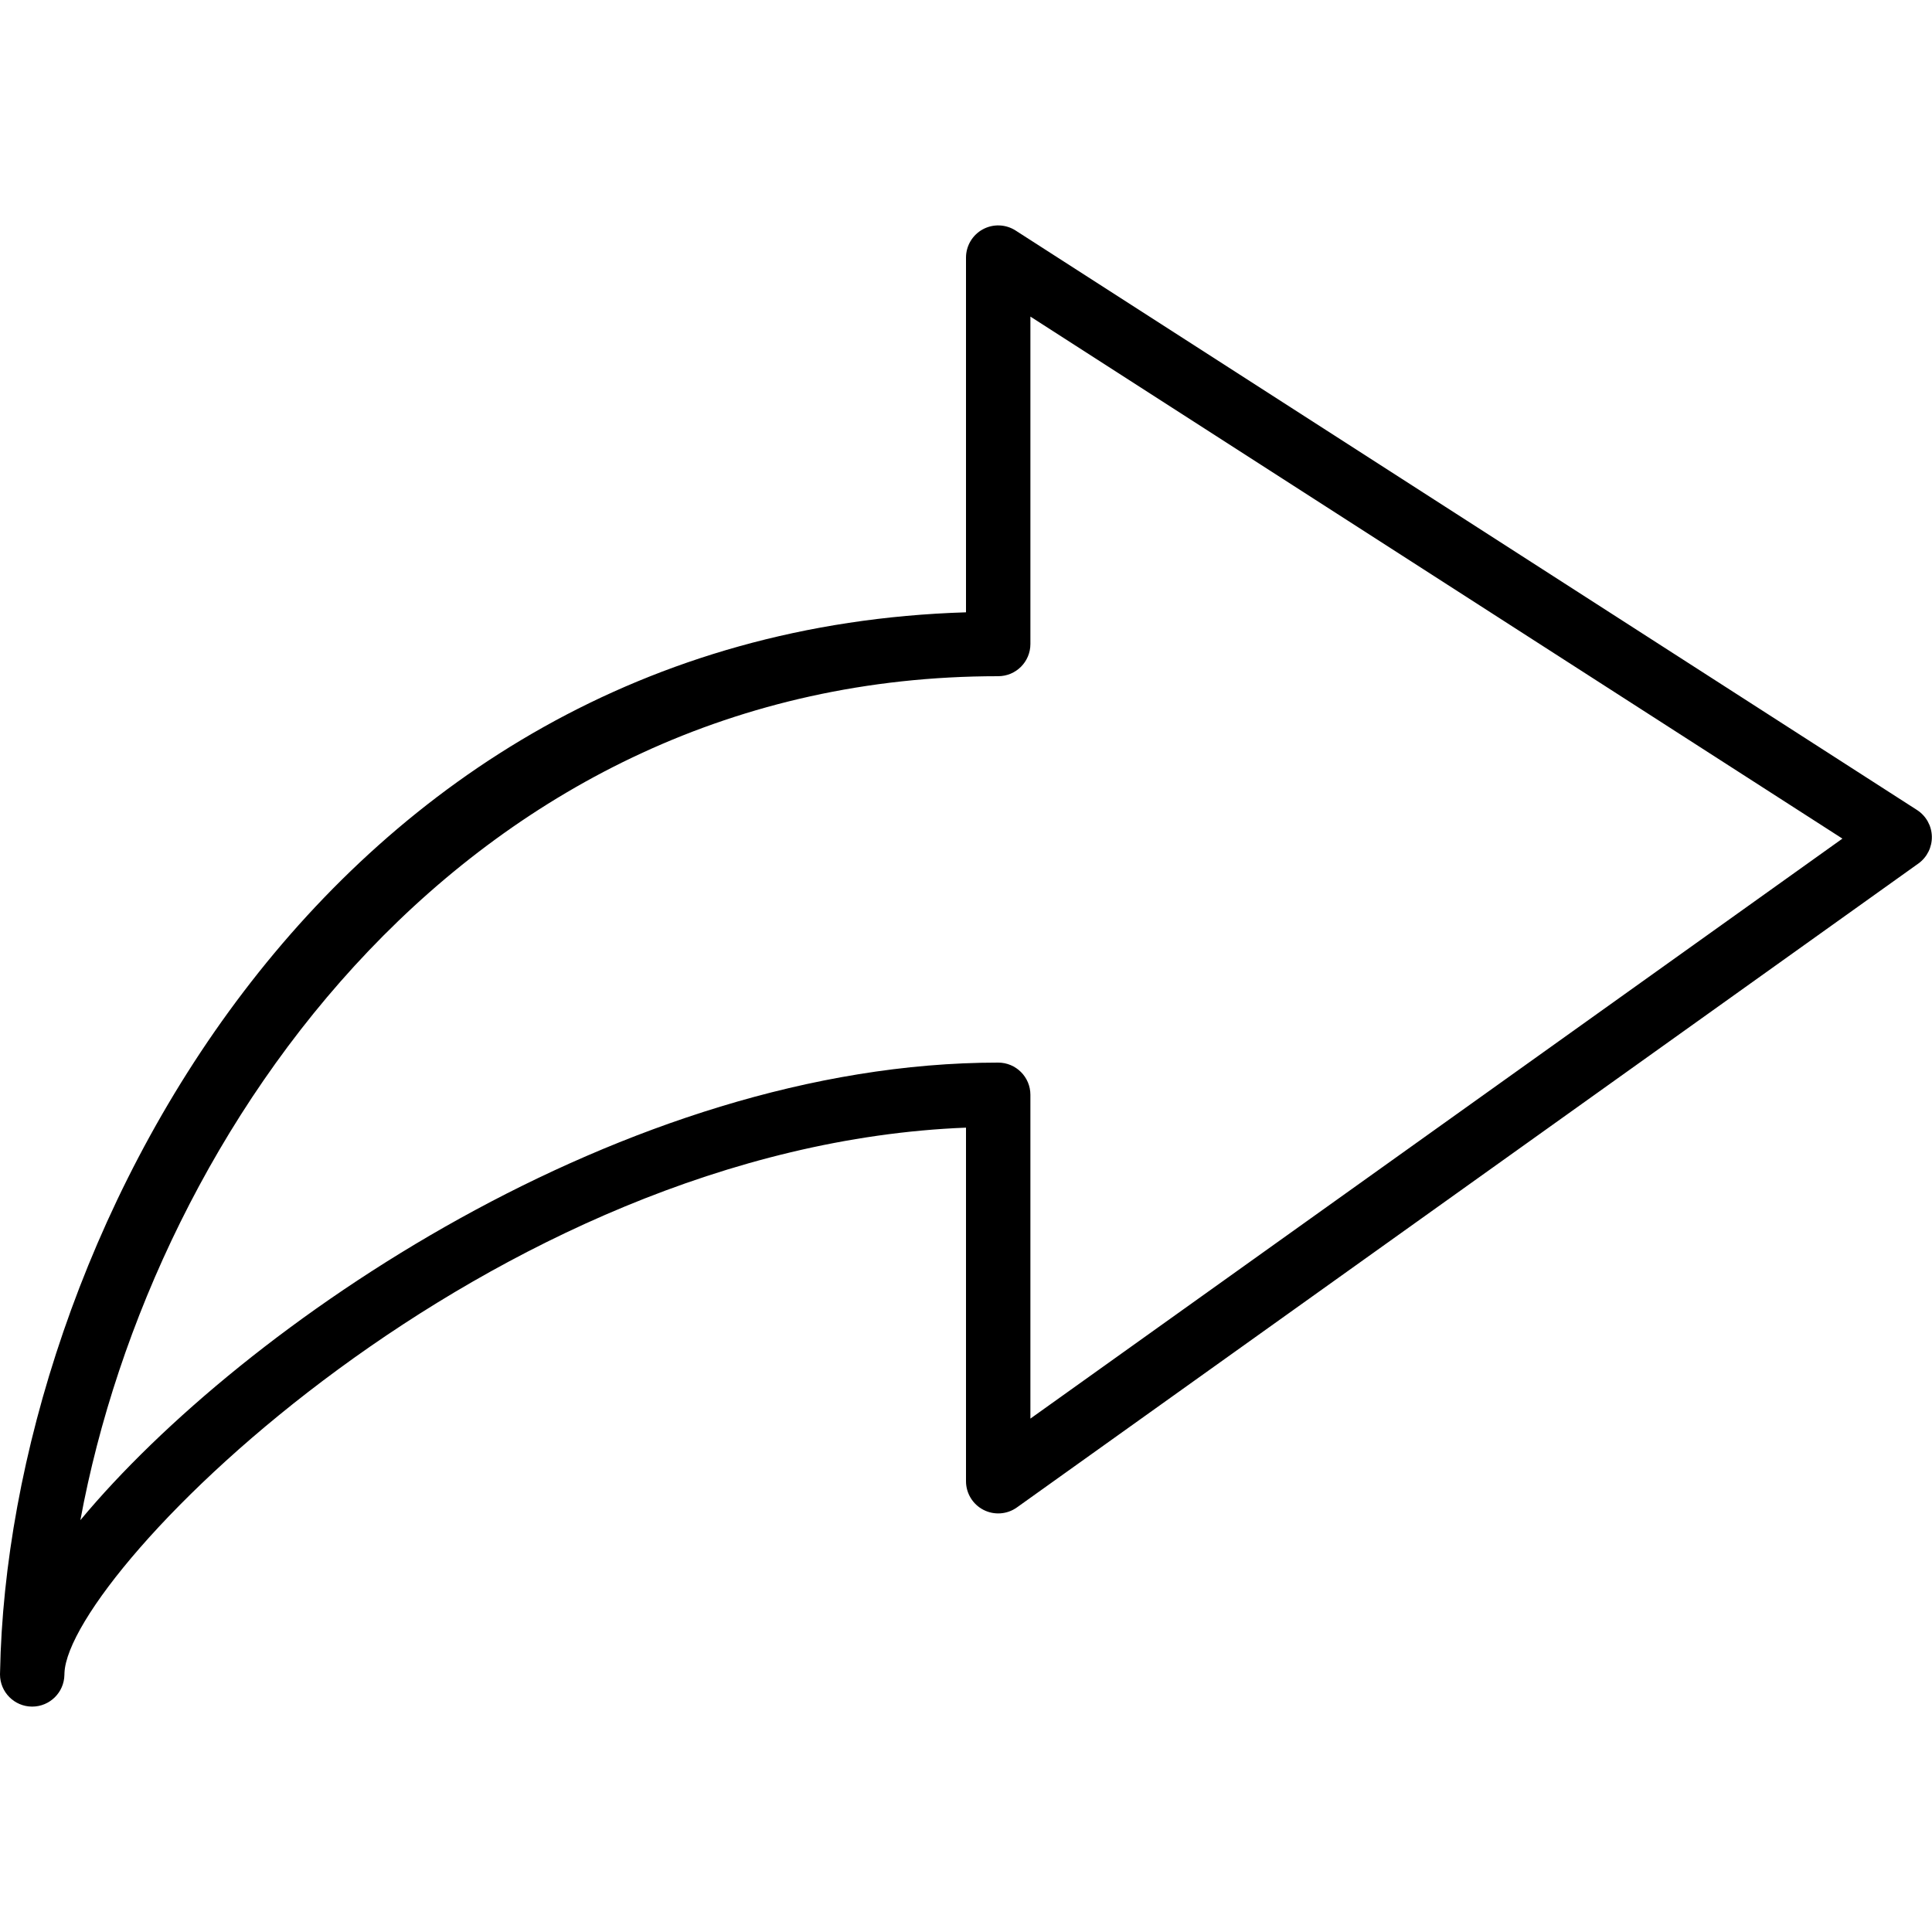
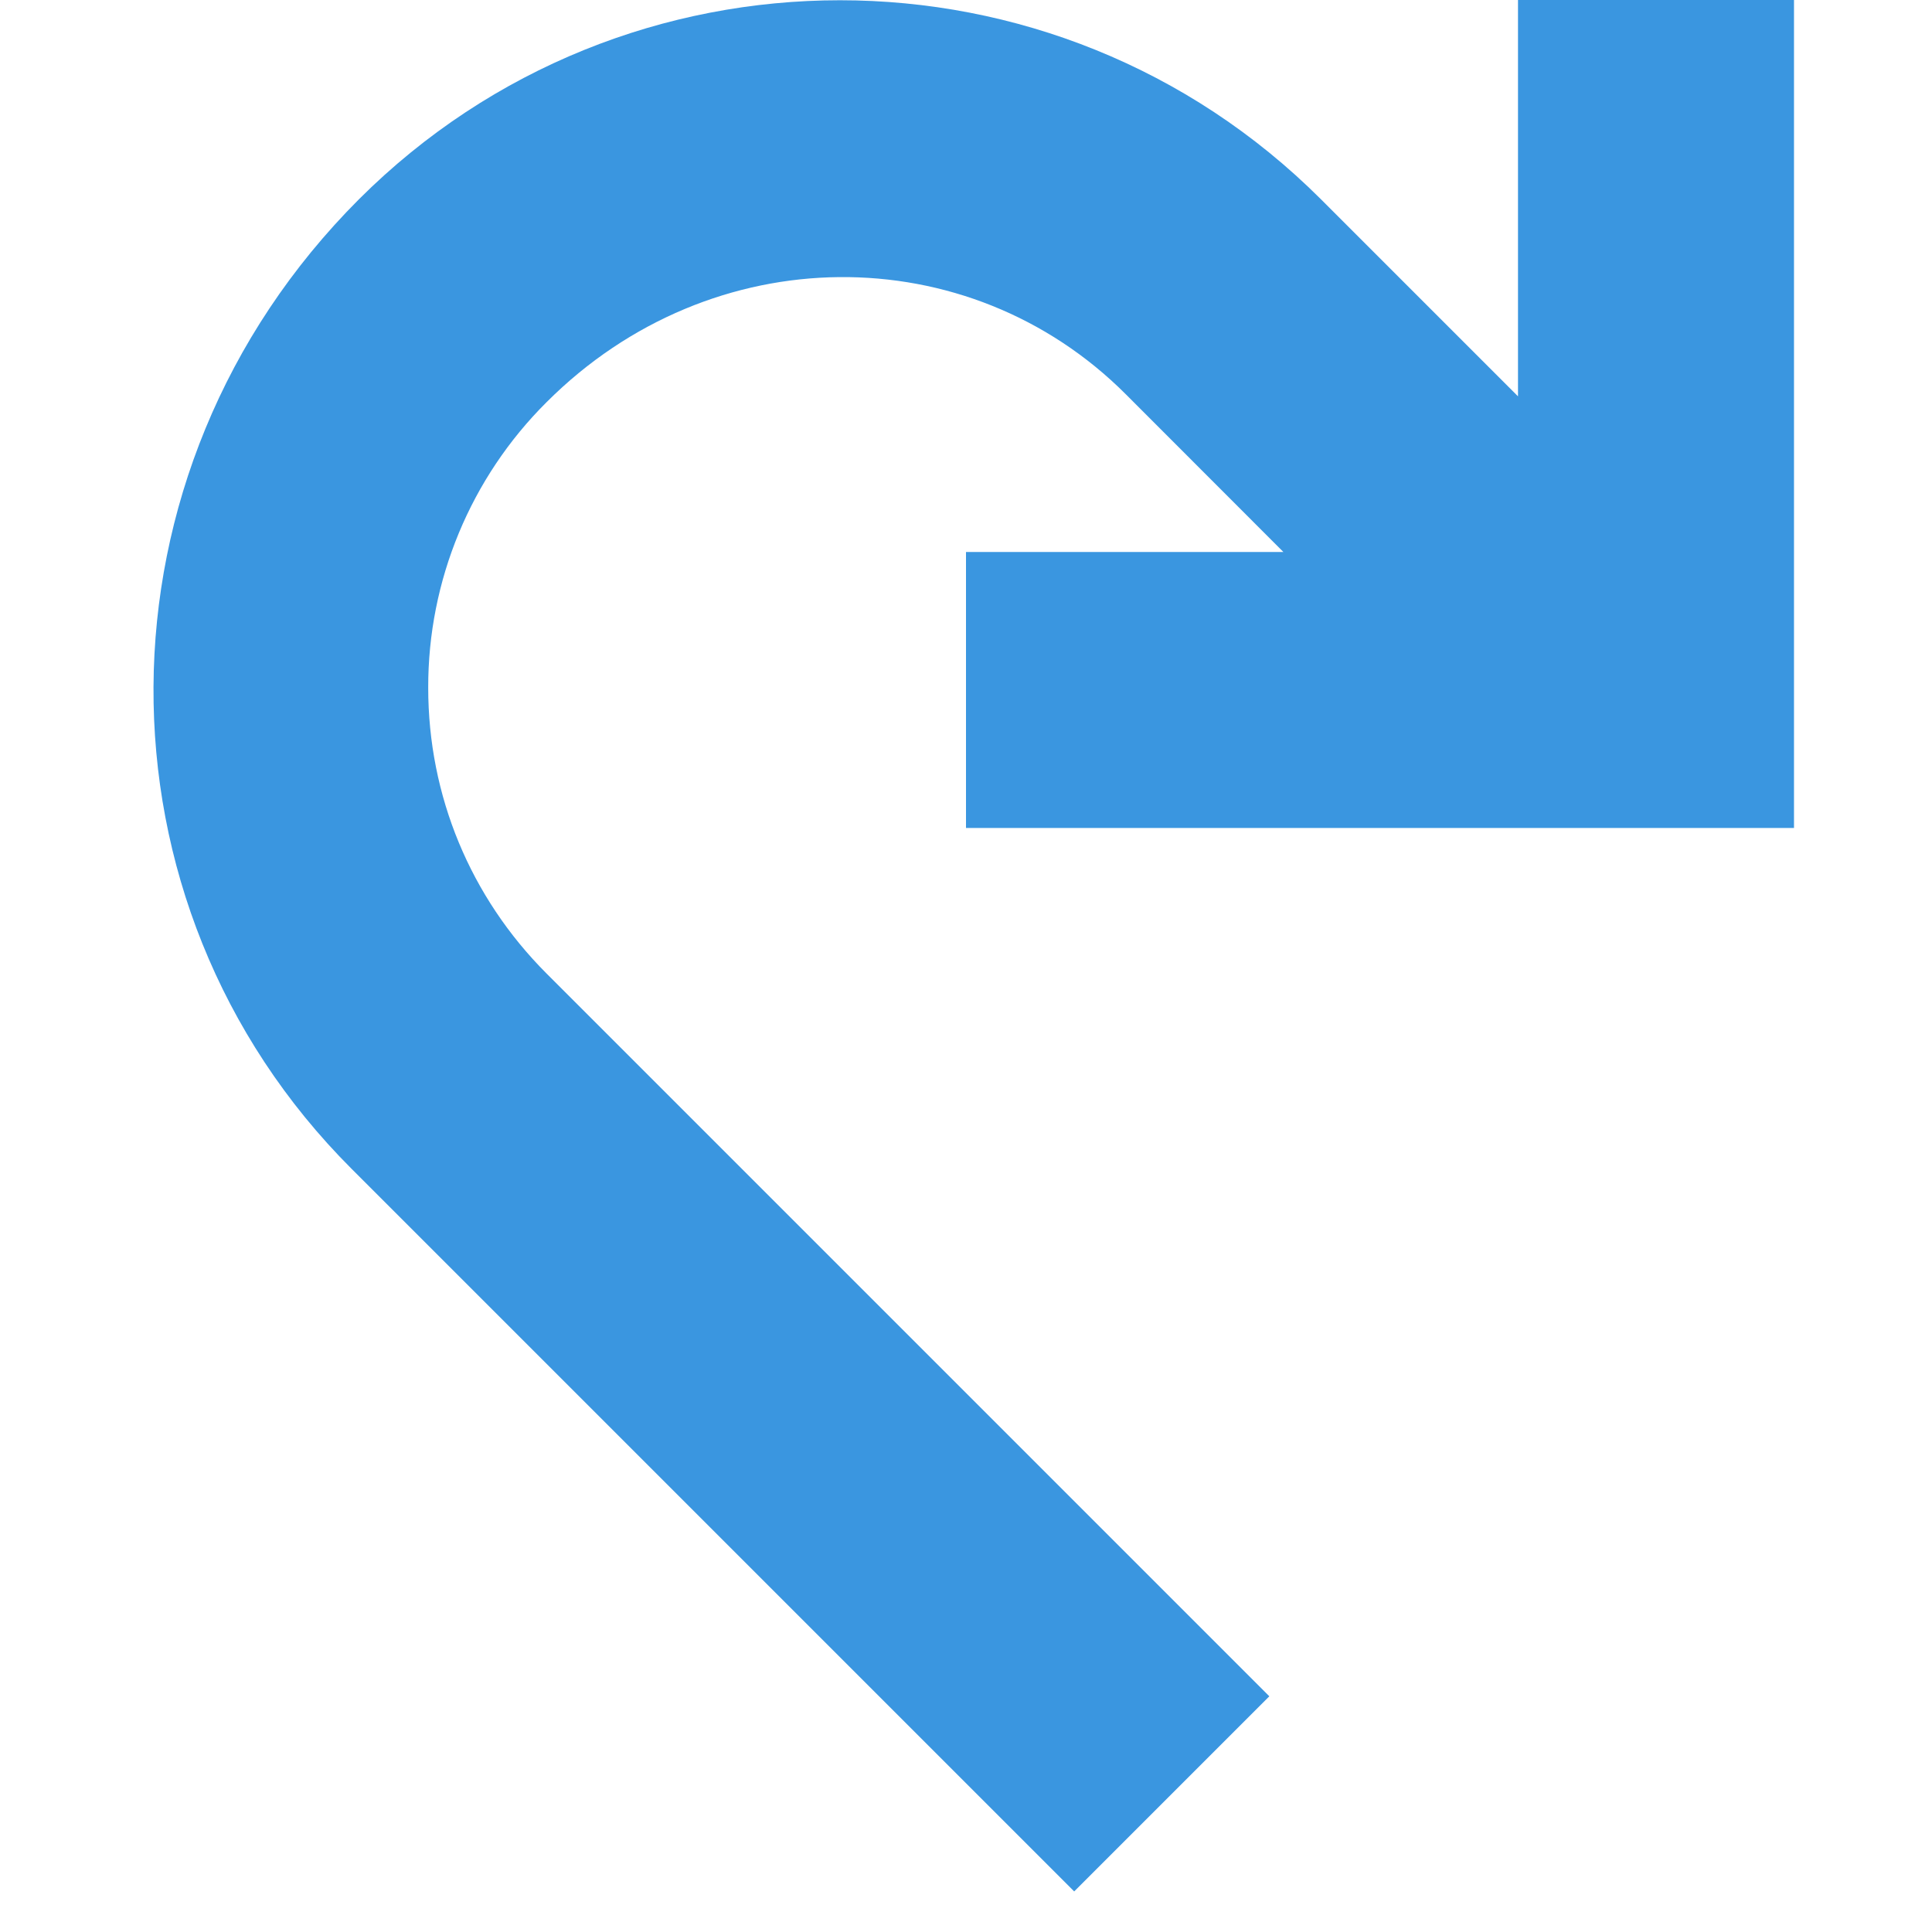
- <svg xmlns="http://www.w3.org/2000/svg" t="1646225910902" class="icon" viewBox="0 0 1024 1024" version="1.1" p-id="4333" width="32" height="32">
-   <defs>
-     <style type="text/css" />
-   </defs>
-   <path d="M1016.183 429.397l-477.867-307.2A17.067 17.067 0 0 0 512 136.533v188.006C169.506 335.087 4.164 662.938 0.034 886.238L0 887.467a17.067 17.067 0 0 0 16.93 17.067H17.067a17.101 17.101 0 0 0 17.067-16.794l0.034-1.058C36.352 832.956 259.721 607.573 512 597.675V785.067a17.067 17.067 0 0 0 26.999 13.892l477.867-341.333a17.169 17.169 0 0 0-0.683-28.228zM546.133 751.889V580.267a17.067 17.067 0 0 0-17.067-17.067c-197.666 0-400.521 139.127-486.468 242.517C81.169 597.163 249.515 358.4 529.067 358.4a17.067 17.067 0 0 0 17.067-17.067V167.799l430.387 276.685L546.133 751.889z" fill="" p-id="4334" />
+ <svg xmlns="http://www.w3.org/2000/svg" t="1689133184814" class="icon" viewBox="0 0 1024 1024" version="1.1" p-id="1503" width="32" height="32">
+   <path d="M190.318 105.545a360.814 360.814 0 0 1 509.733 0L804.571 210.066V0h146.286v438.857H512V292.571h168.229L596.699 208.969c-83.456-83.529-219.355-83.456-306.981 4.169a212.773 212.773 0 0 0-62.757 151.406c0 57.198 22.309 110.958 62.683 151.406l383.122 383.122-103.424 103.424-383.049-383.049c-140.581-140.581-140.581-369.225 4.023-513.902z" fill="#3A96E0" p-id="1504" />
</svg>
